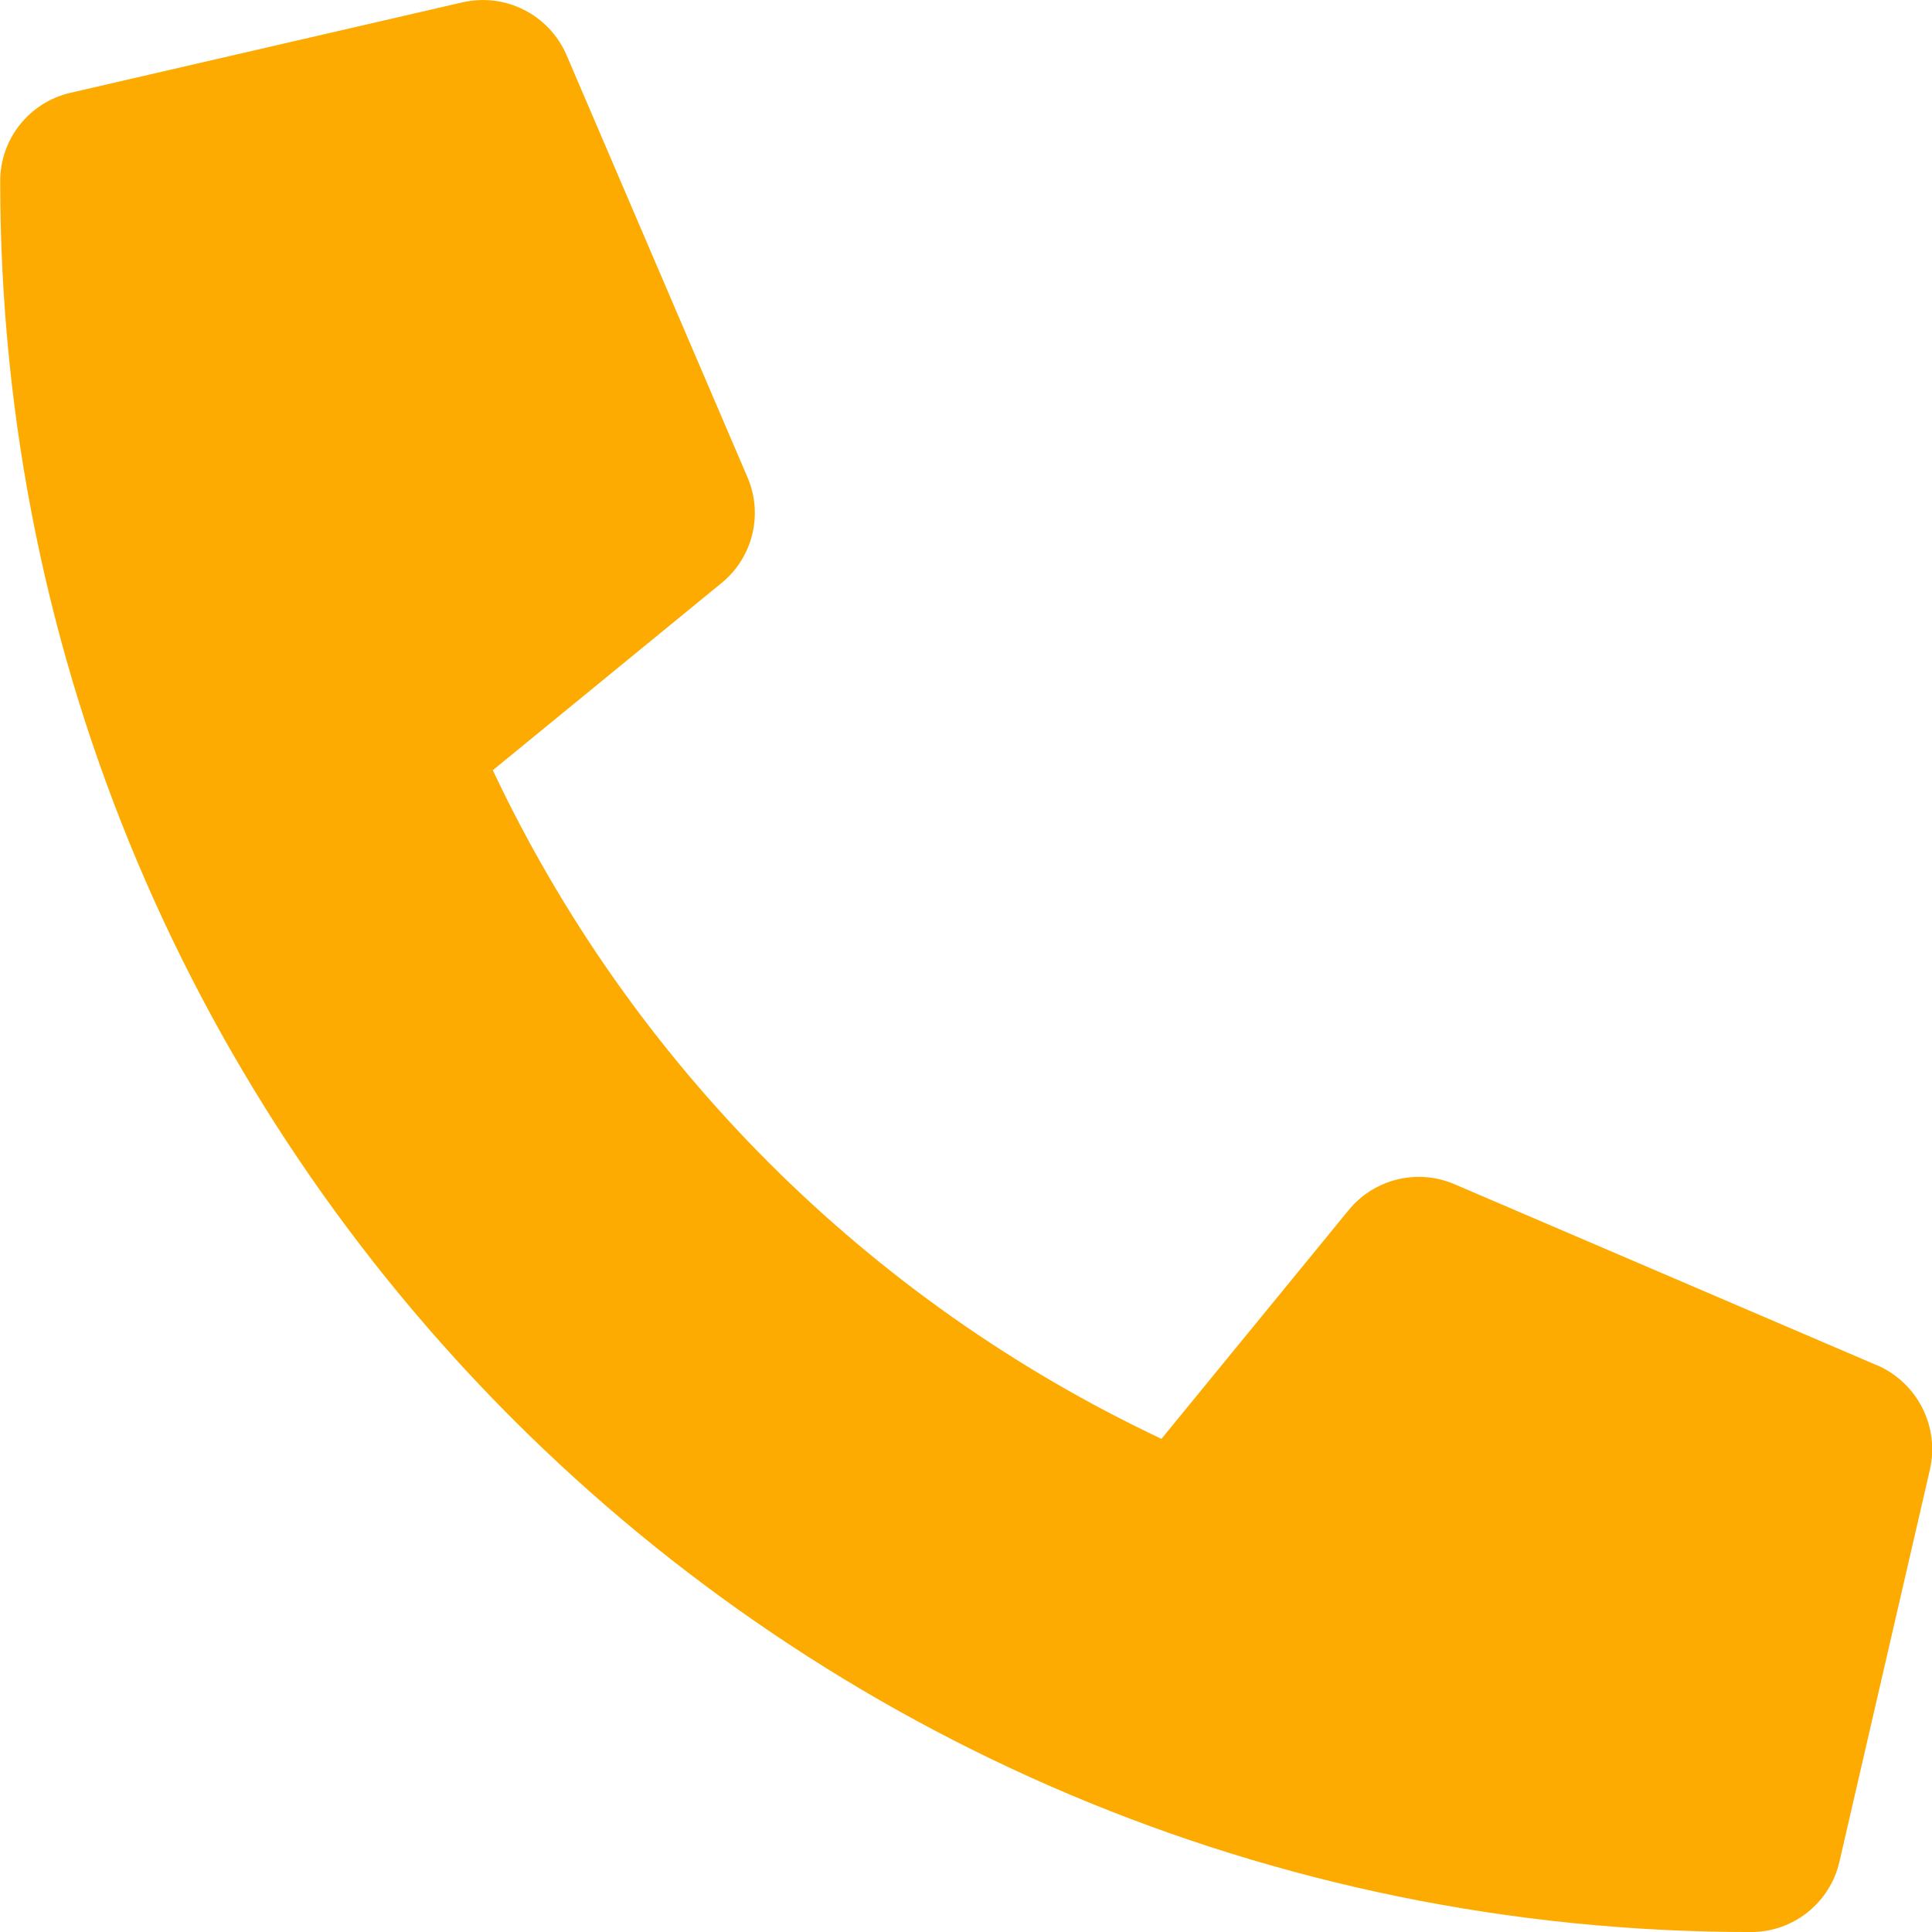
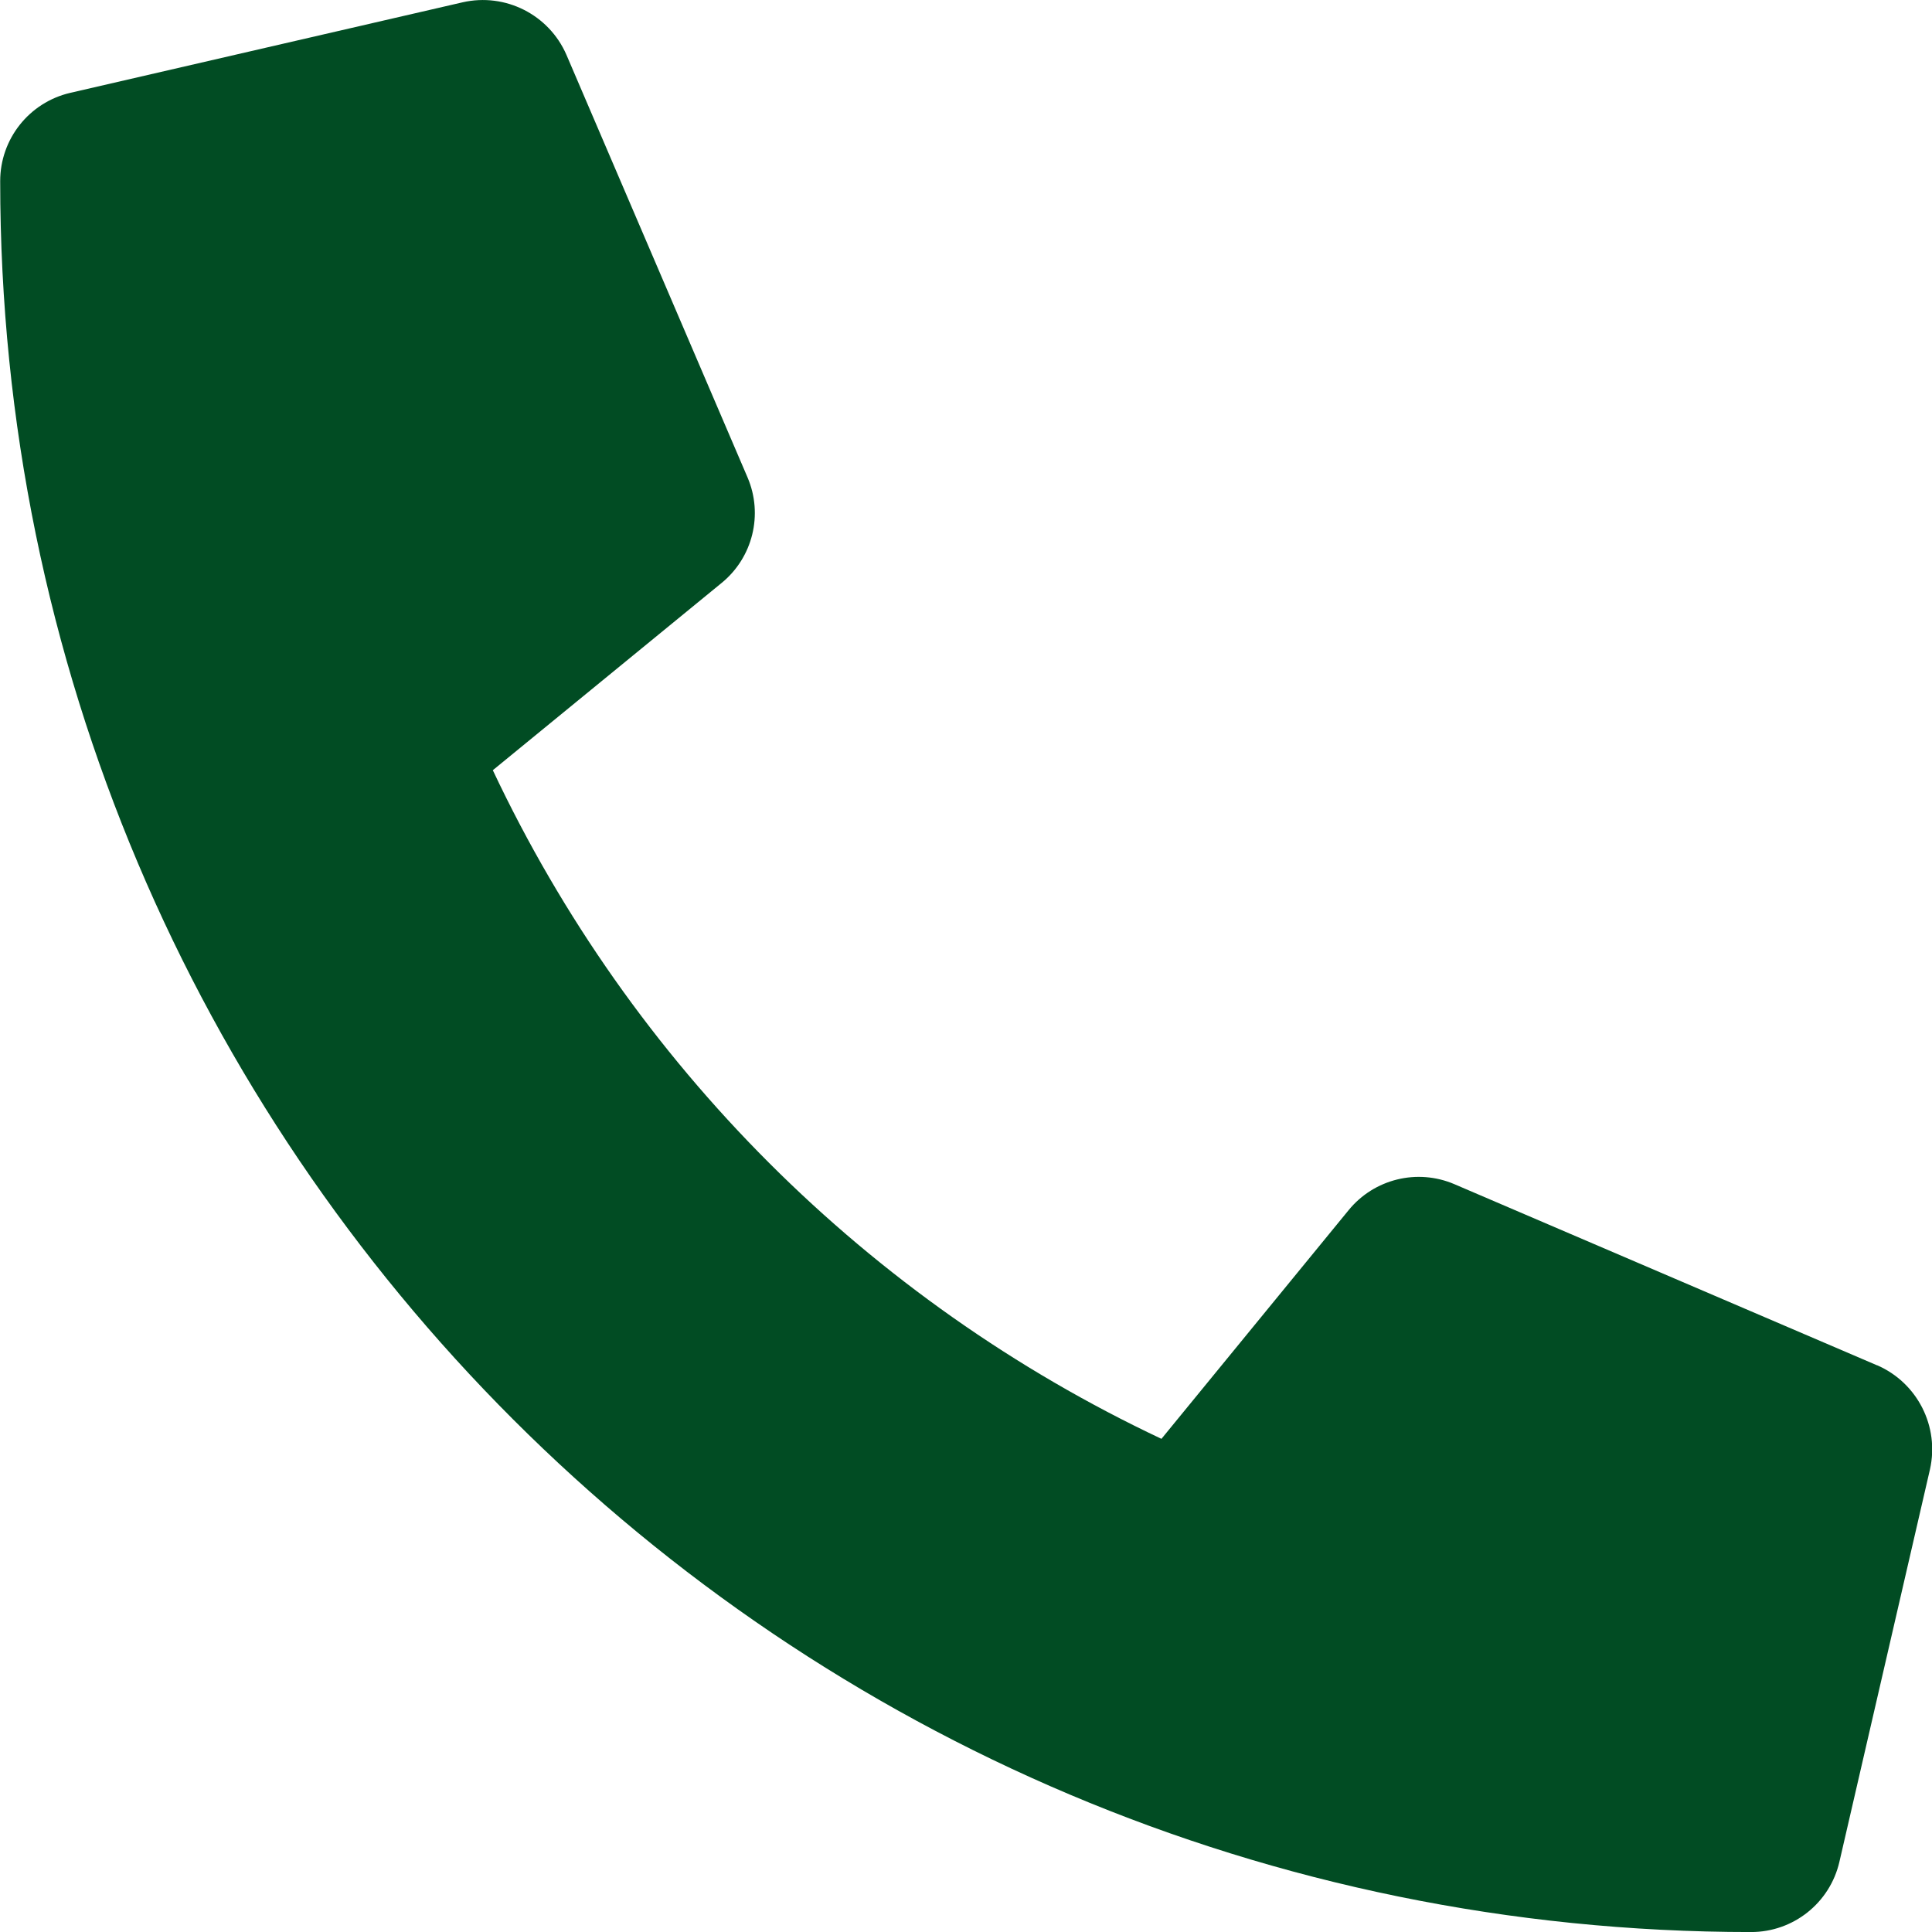
<svg xmlns="http://www.w3.org/2000/svg" id="Capa_1" data-name="Capa 1" viewBox="0 0 511.99 511.99">
  <defs>
-     <style>.cls-1{fill:#fdab00;}</style>
+     <style>.cls-1{fill:#014c23;}</style>
  </defs>
  <path class="cls-1" d="M-796.66-783.2l-112-48a24,24,0,0,0-28,6.9l-49.6,60.6a370.66,370.66,0,0,1-177.19-177.19l60.6-49.6a23.94,23.94,0,0,0,6.9-28l-48-112a24.16,24.16,0,0,0-27.5-13.9l-104,24A24,24,0,0,0-1294-1097c0,256.5,207.9,464,464,464a24,24,0,0,0,23.4-18.6l24-104a24.29,24.29,0,0,0-14-27.6h0Z" transform="translate(1294.05 1145)" />
</svg>
